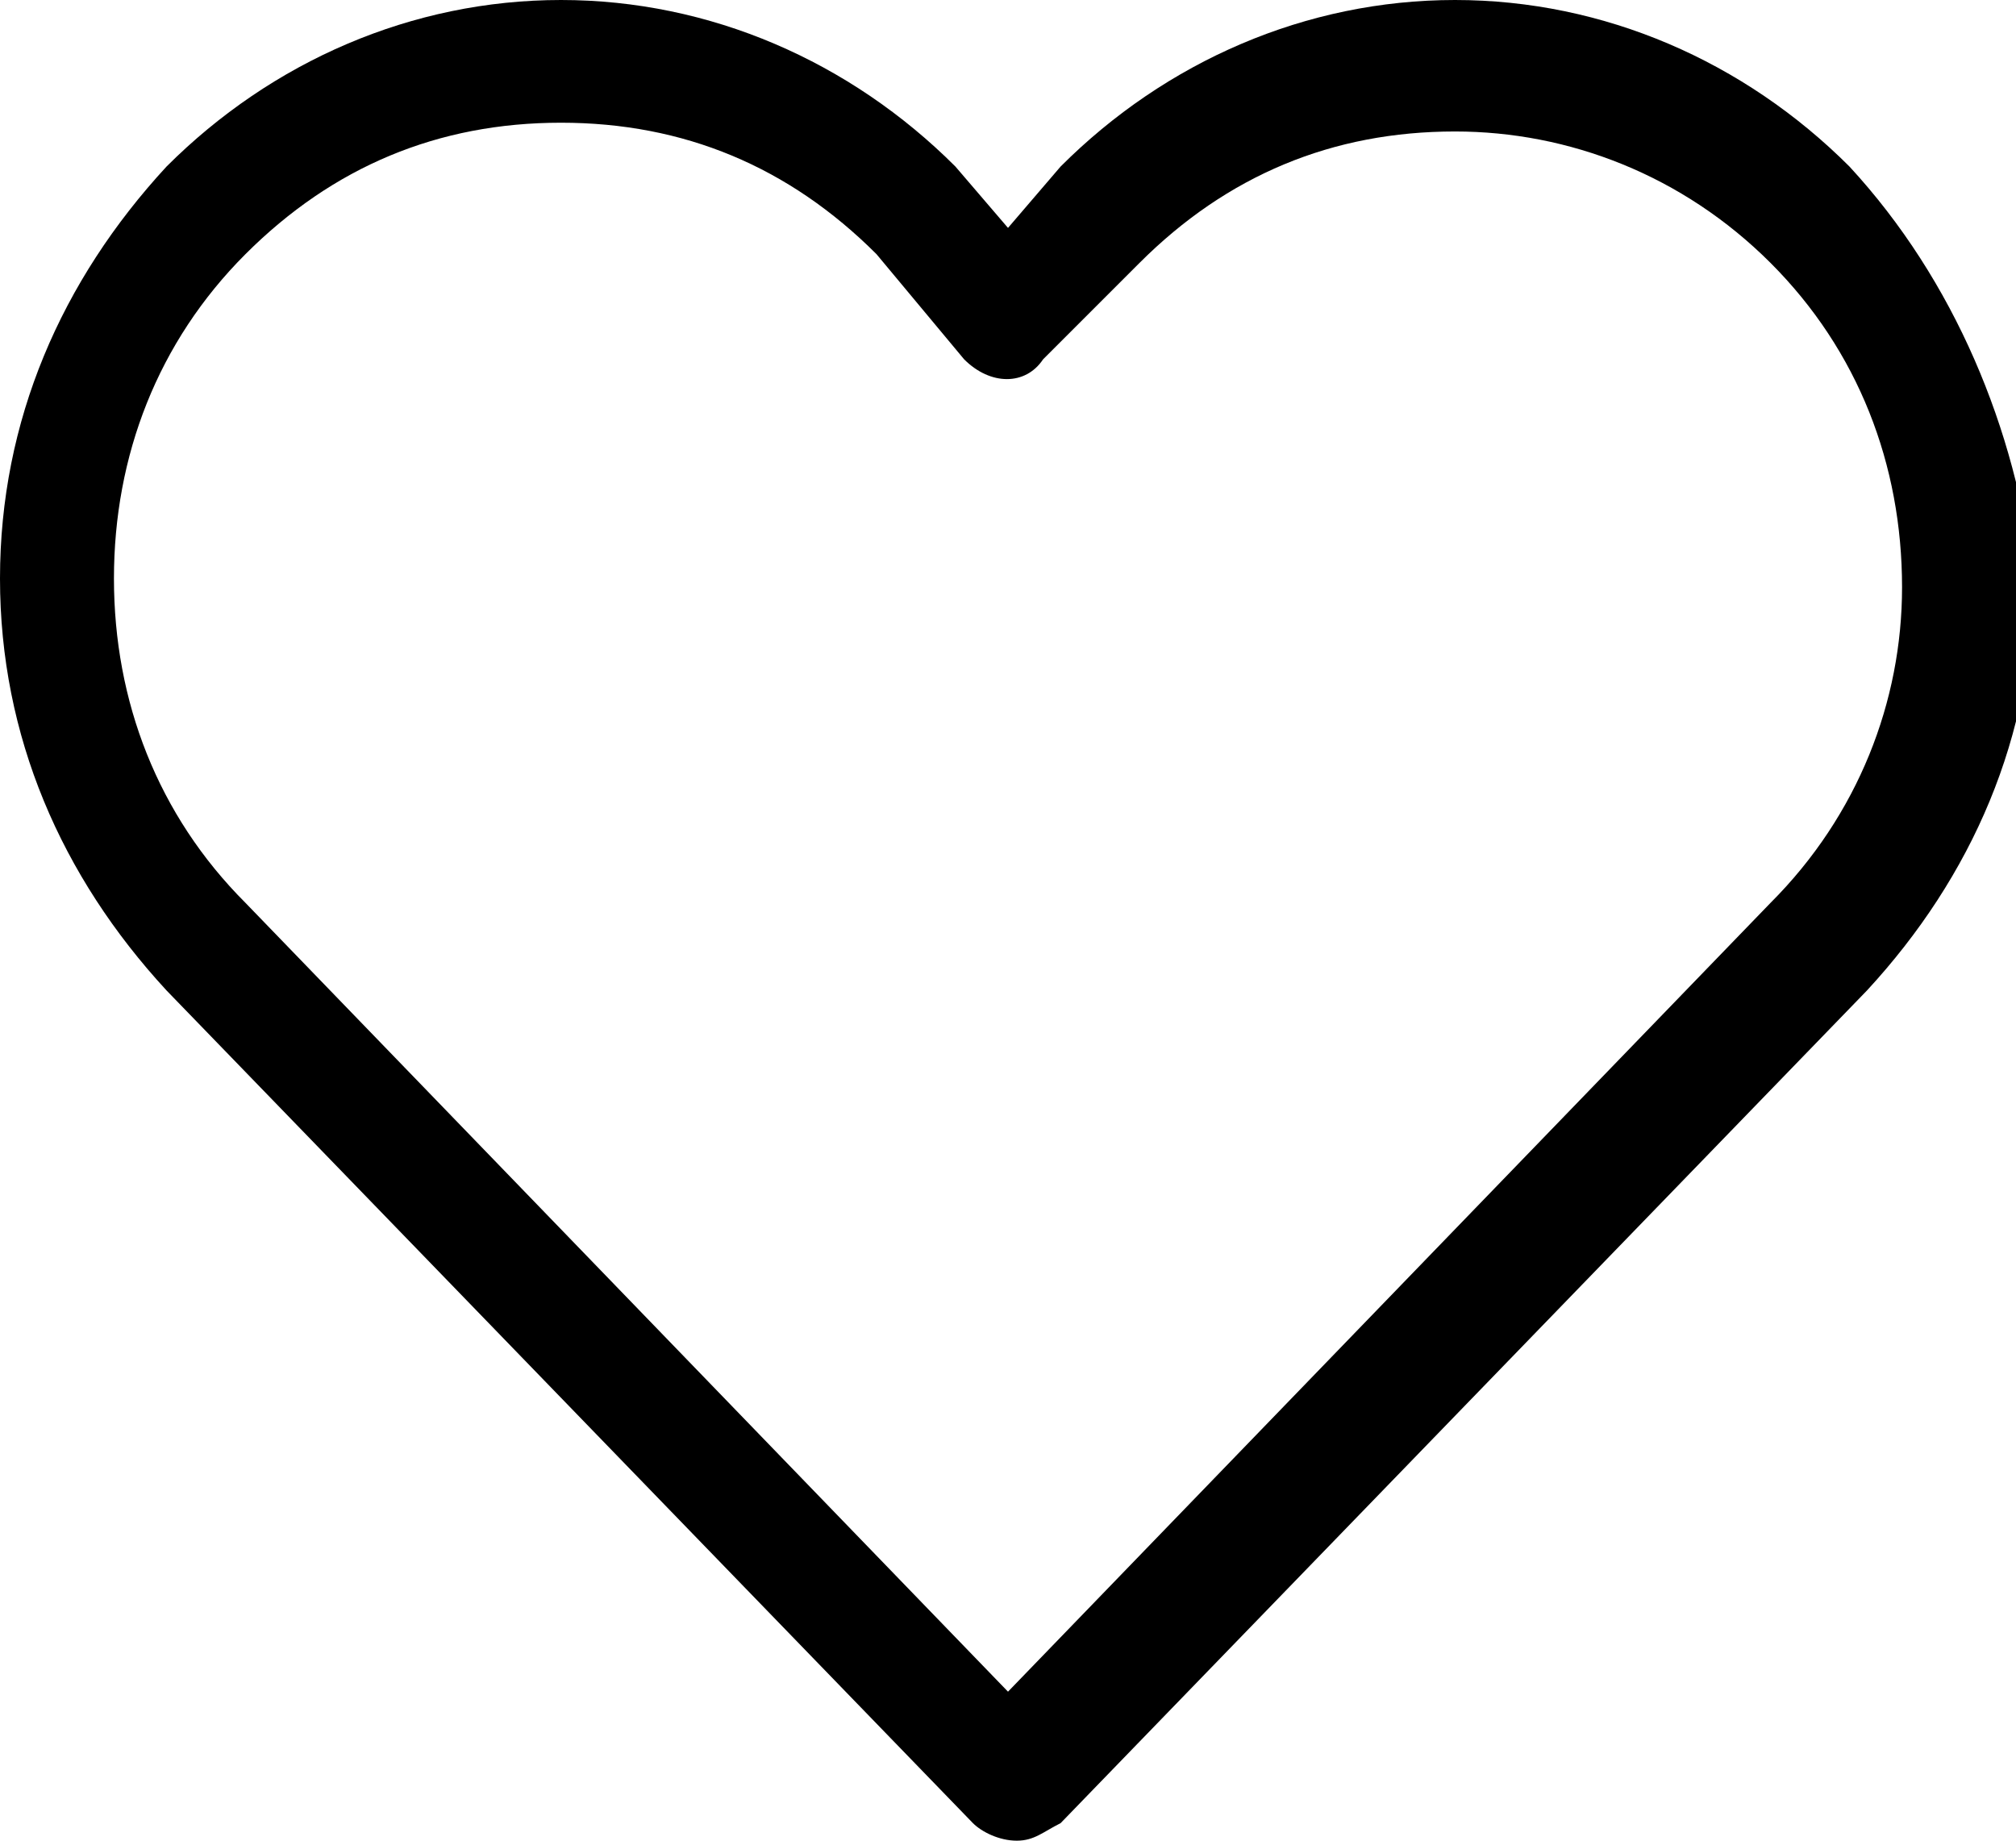
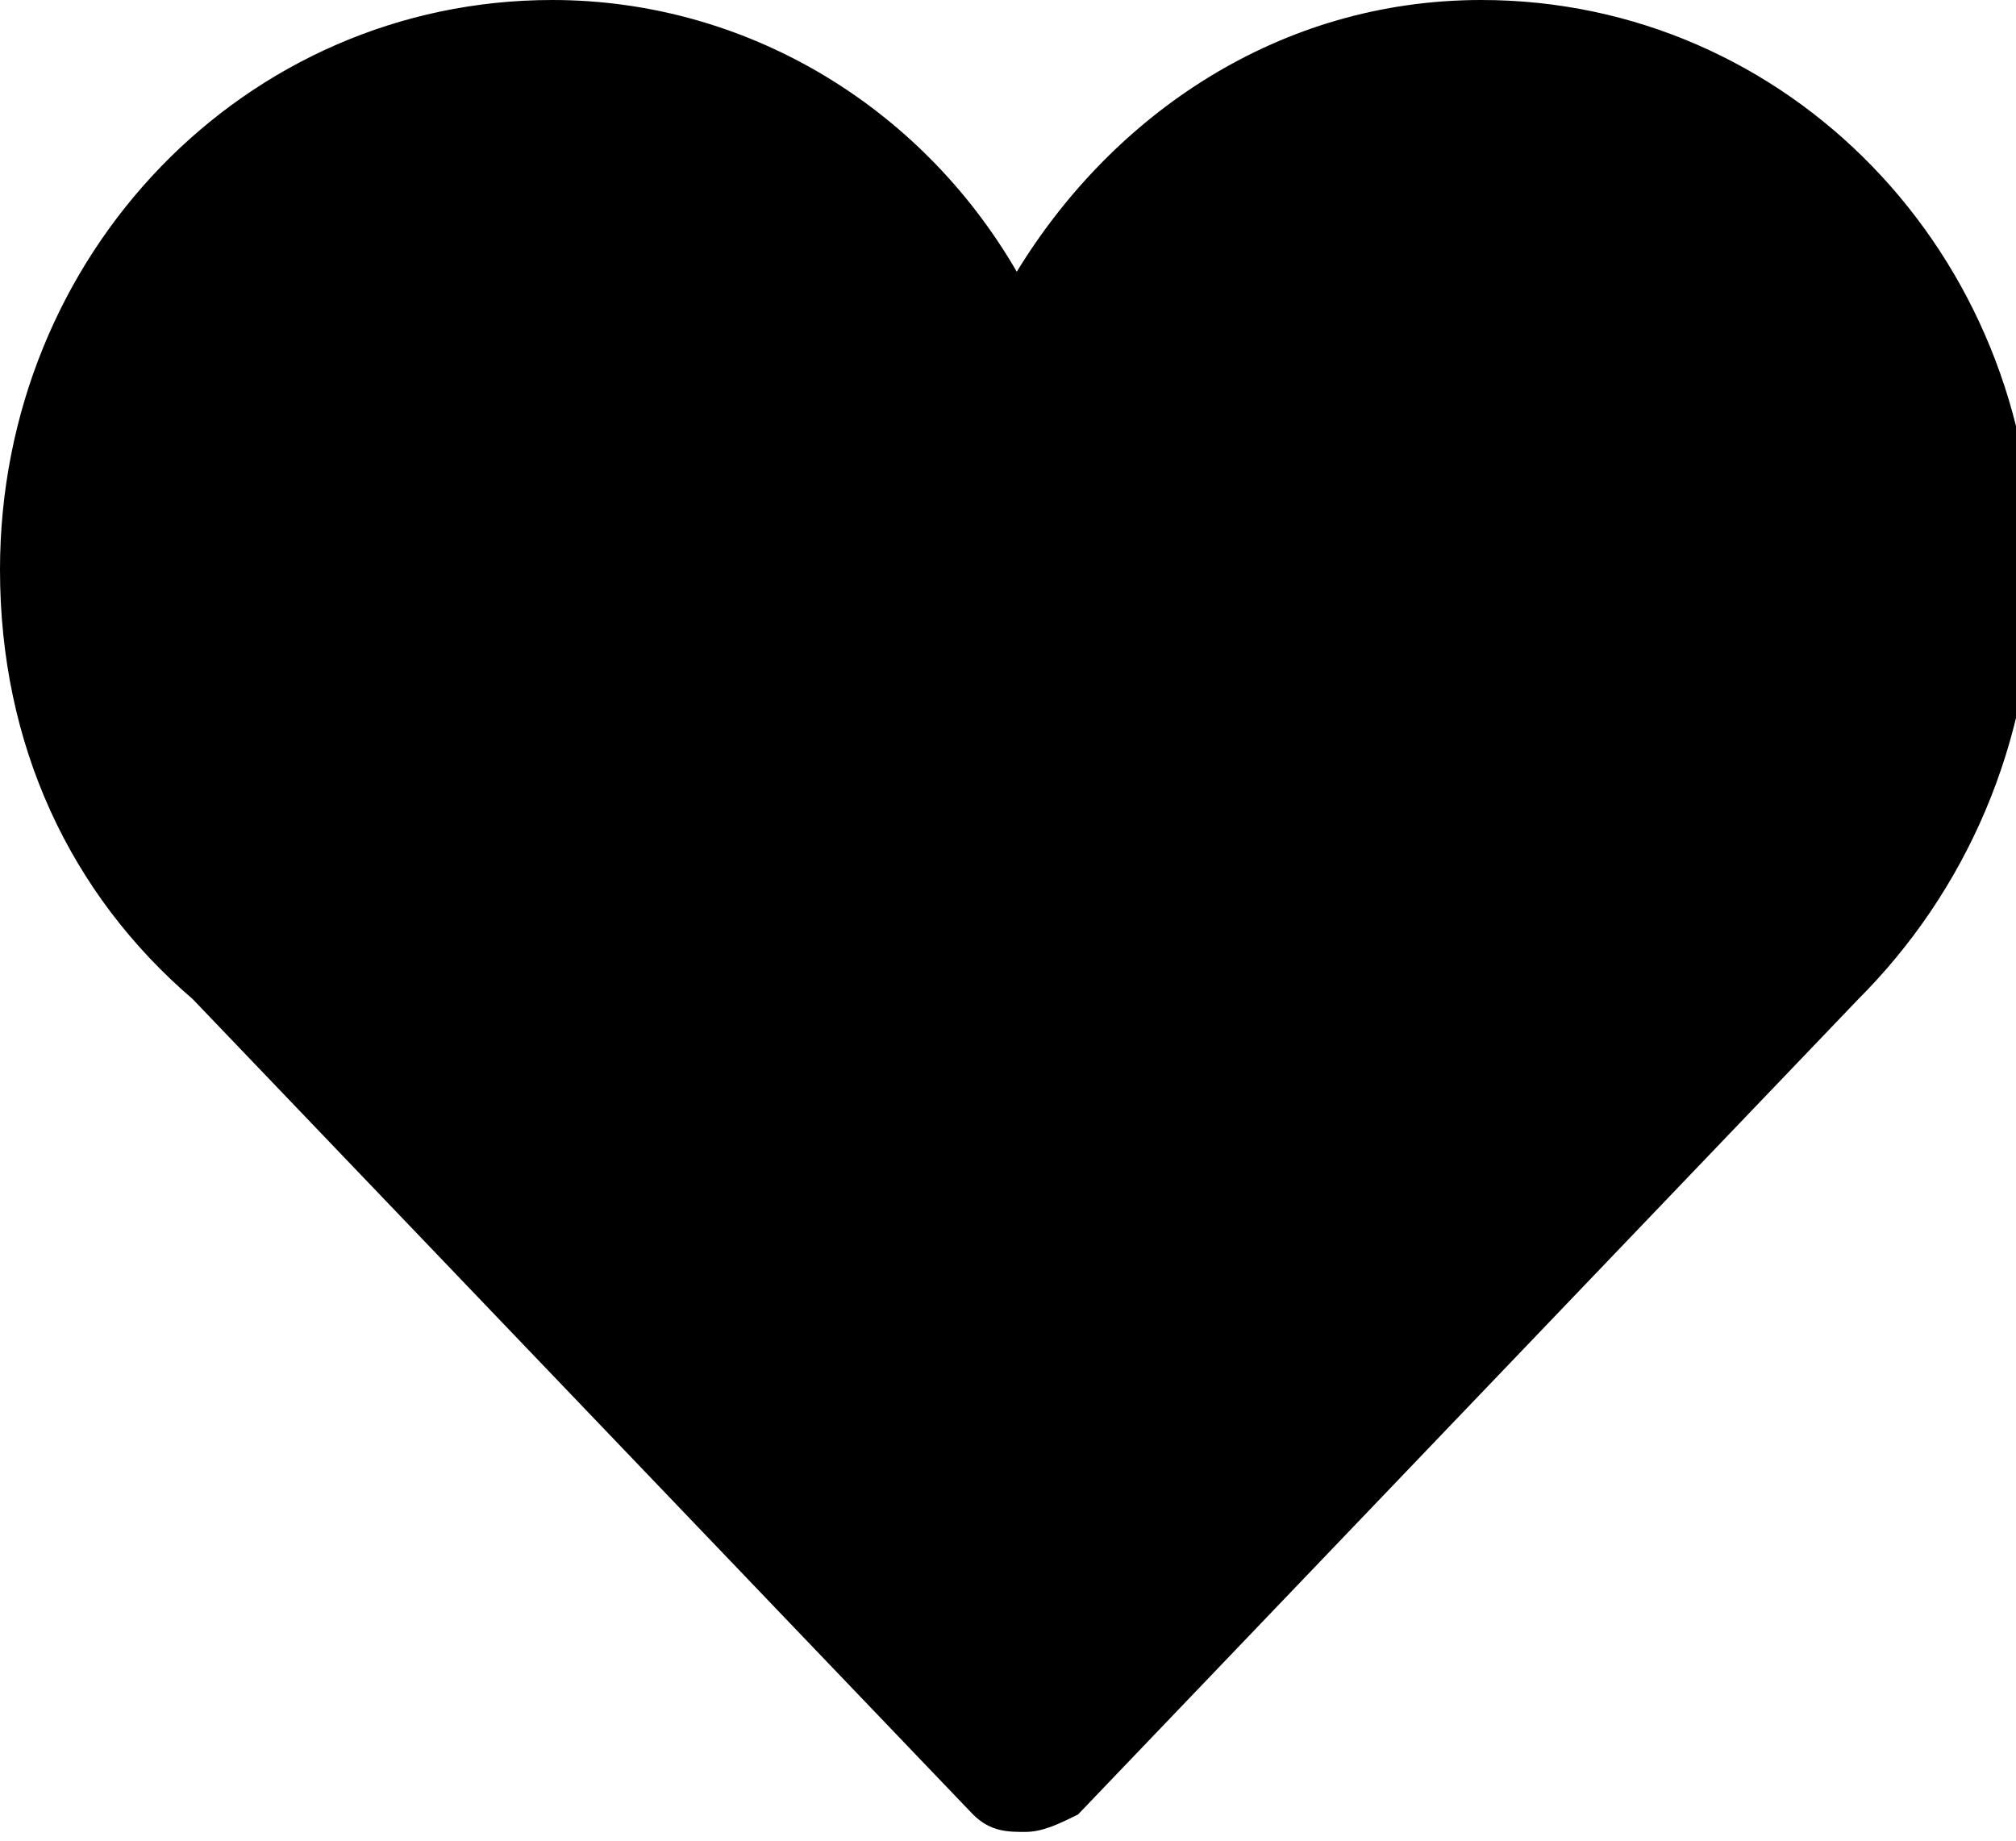
<svg xmlns="http://www.w3.org/2000/svg" version="1.1" id="Capa_1" x="0px" y="0px" viewBox="0 0 23 21" style="enable-background:new 0 0 23 21;" xml:space="preserve">
-   <style type="text/css">
- 	.st0{fill:#000000;}
- </style>
  <g>
-     <path class="st0" d="M21.1,1.9C19.9,0.7,18.3,0,16.6,0c-1.7,0-3.3,0.7-4.5,1.9l-0.6,0.7l-0.6-0.7C9.7,0.7,8.1,0,6.4,0   C4.7,0,3.1,0.7,1.9,1.9C0.7,3.2,0,4.8,0,6.6c0,1.8,0.7,3.4,1.9,4.7l9.2,9.5c0.1,0.1,0.3,0.2,0.5,0.2s0.3-0.1,0.5-0.2l9.2-9.5   c1.2-1.3,1.9-2.9,1.9-4.7C23,4.9,22.3,3.2,21.1,1.9z M20.2,10.3l-8.7,9l-8.7-9c-1-1-1.5-2.3-1.5-3.7s0.5-2.7,1.5-3.7   c1-1,2.2-1.5,3.6-1.5c1.4,0,2.6,0.5,3.6,1.5L11,4.1c0.3,0.3,0.7,0.3,0.9,0l1.1-1.1c1-1,2.2-1.5,3.6-1.5c1.3,0,2.6,0.5,3.6,1.5   c1,1,1.5,2.3,1.5,3.7C21.7,8,21.2,9.3,20.2,10.3z" />
+     <g>
+       <g id="Icons_18_">
+         <path d="M-399.2-38c0-73.5-59.6-133.1-133.1-133.1c-48,0-89.9,25.5-113.3,63.6C-669-145.6-710.9-171-758.9-171     c-73.5,0-133,59.6-133,133.1c0,40,17.7,75.8,45.7,100.2l188.5,188.6c3.2,3.2,7.6,5,12.1,5s8.9-1.8,12.1-5l188.5-188.6     C-417,37.8-399.2,2-399.2-38z" />
+       </g>
+     </g>
+     <g>
+       <g id="Icons_1_">
+         <path d="M23.2,6.5c0-3.6-2.8-6.5-6.3-6.5c-2.3,0-4.2,1.3-5.3,3.1C10.5,1.2,8.5,0,6.3,0C2.8,0,0,2.9,0,6.5c0,2,0.8,3.7,2.2,4.9     l8.9,9.3c0.2,0.2,0.4,0.2,0.6,0.2s0.4-0.1,0.6-0.2l8.9-9.3C22.4,10.2,23.2,8.5,23.2,6.5z" />
+       </g>
+     </g>
  </g>
</svg>
